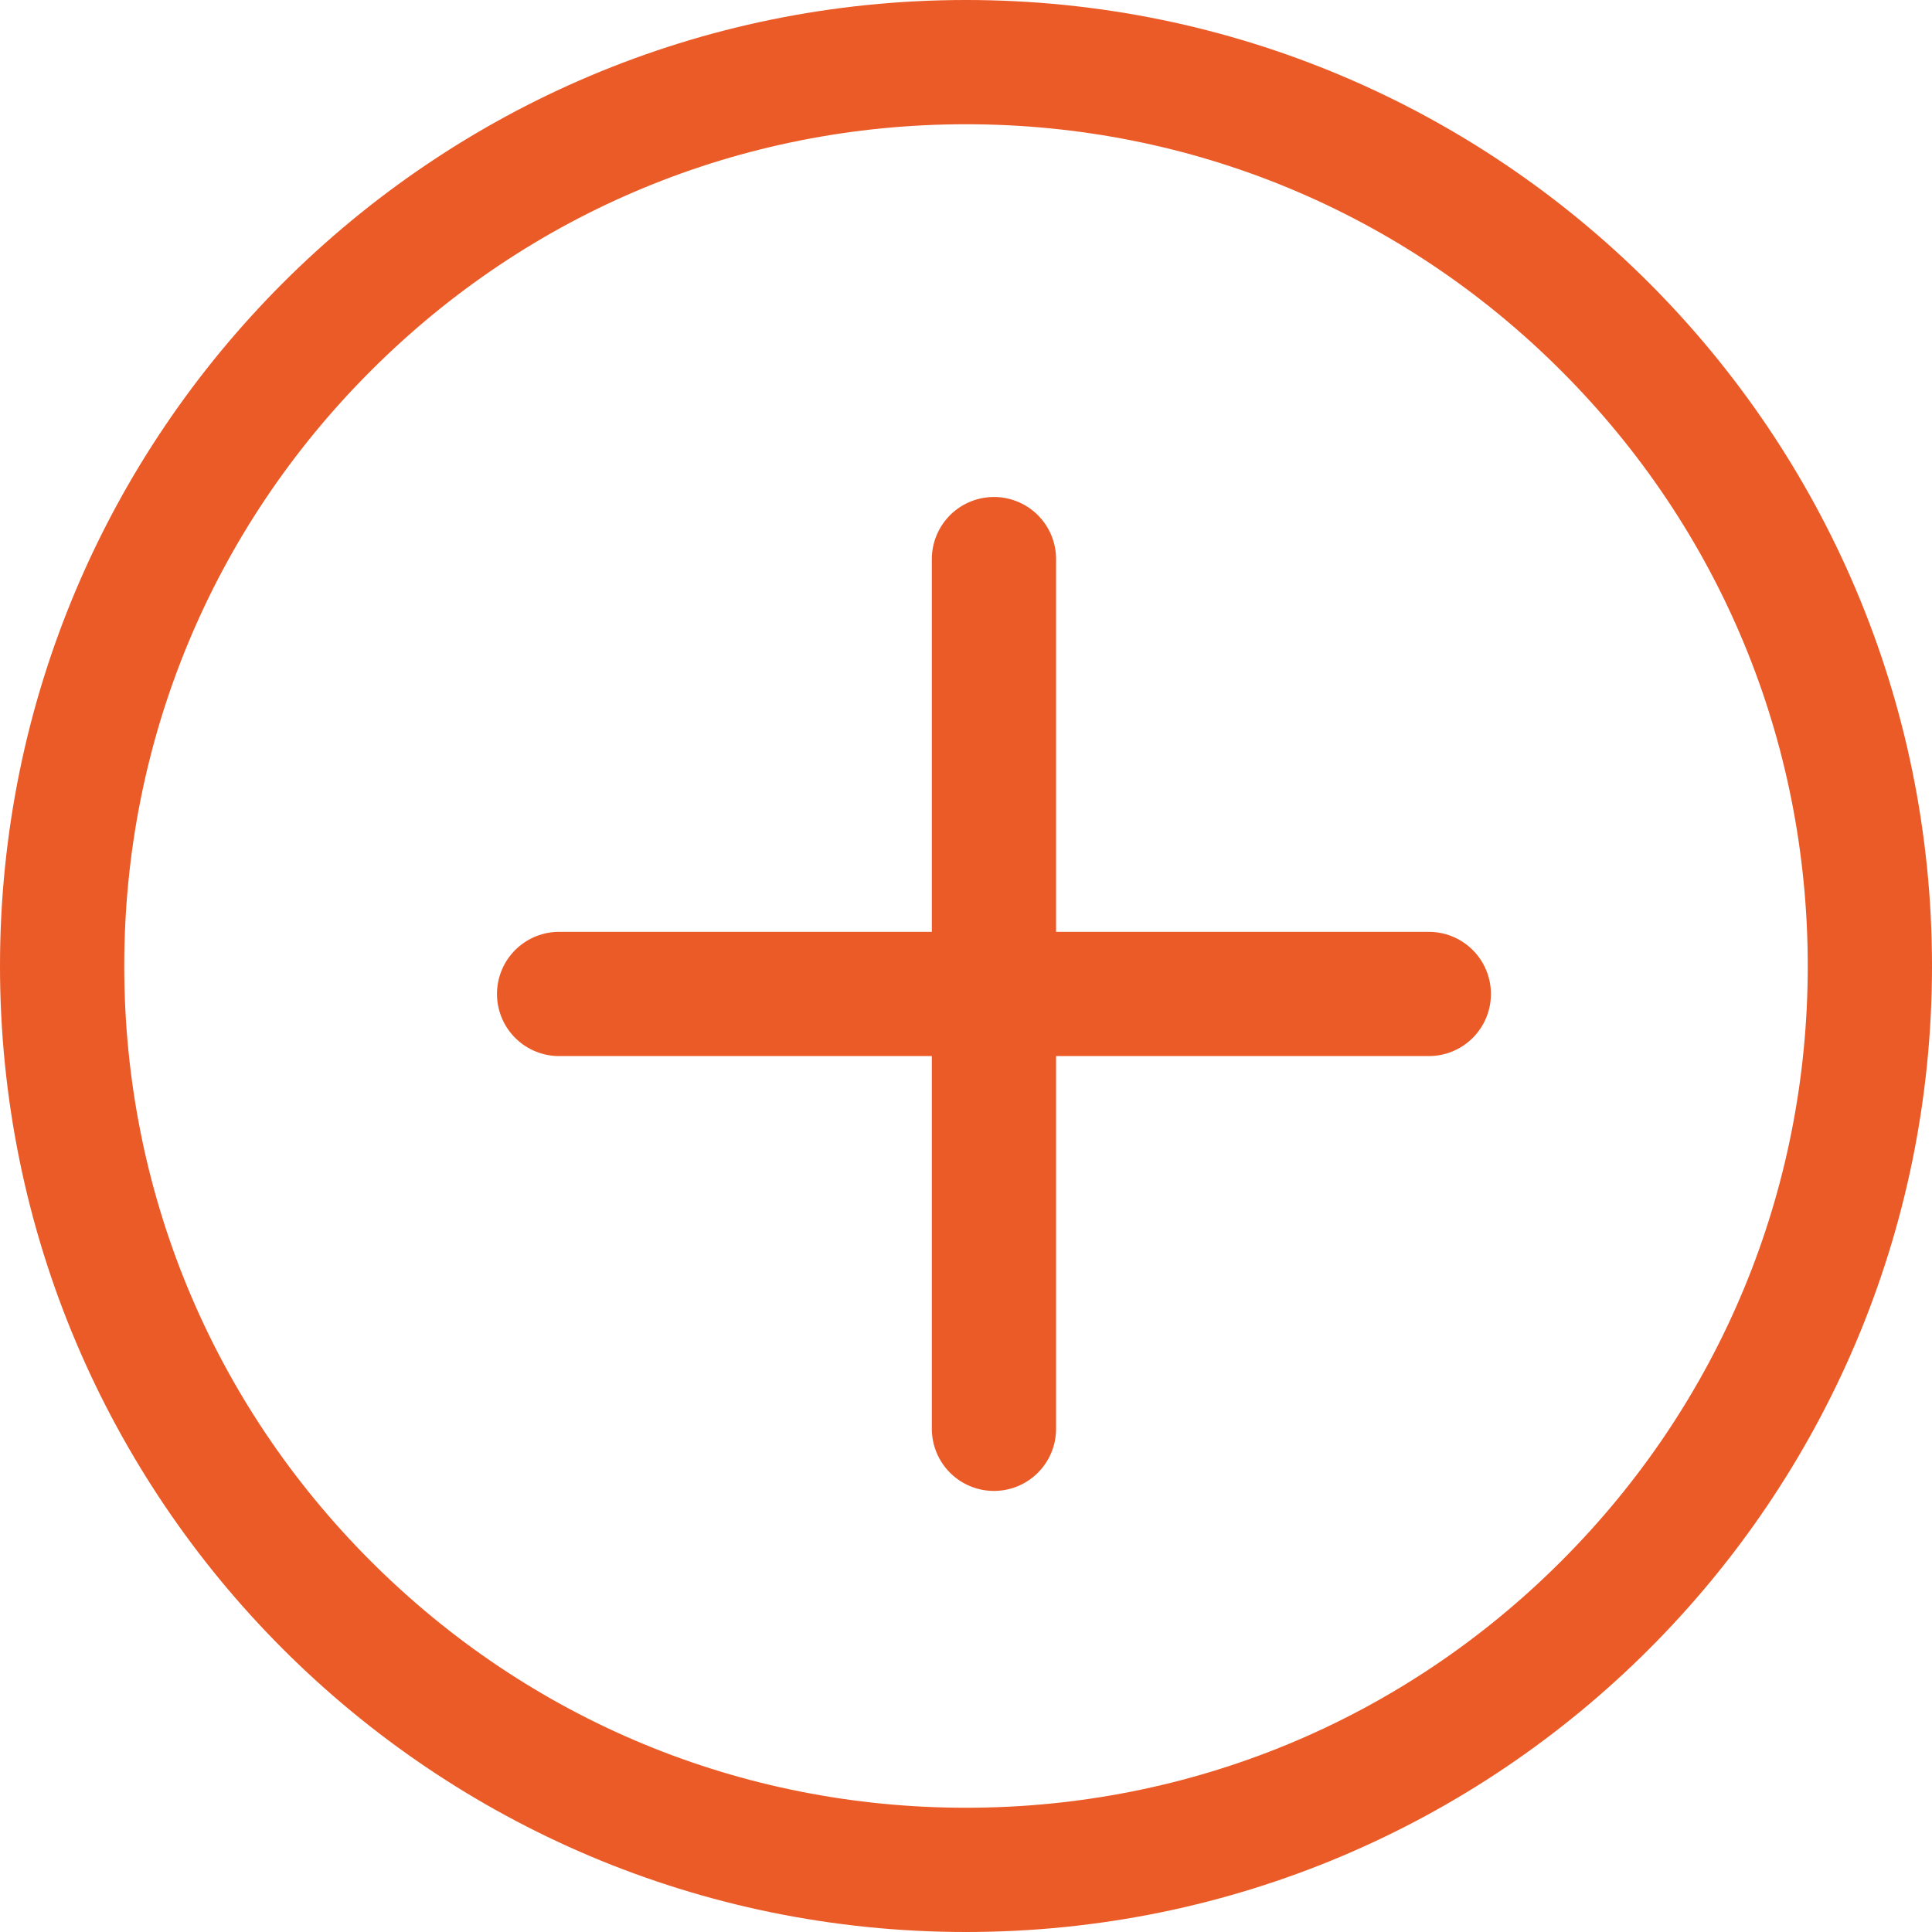
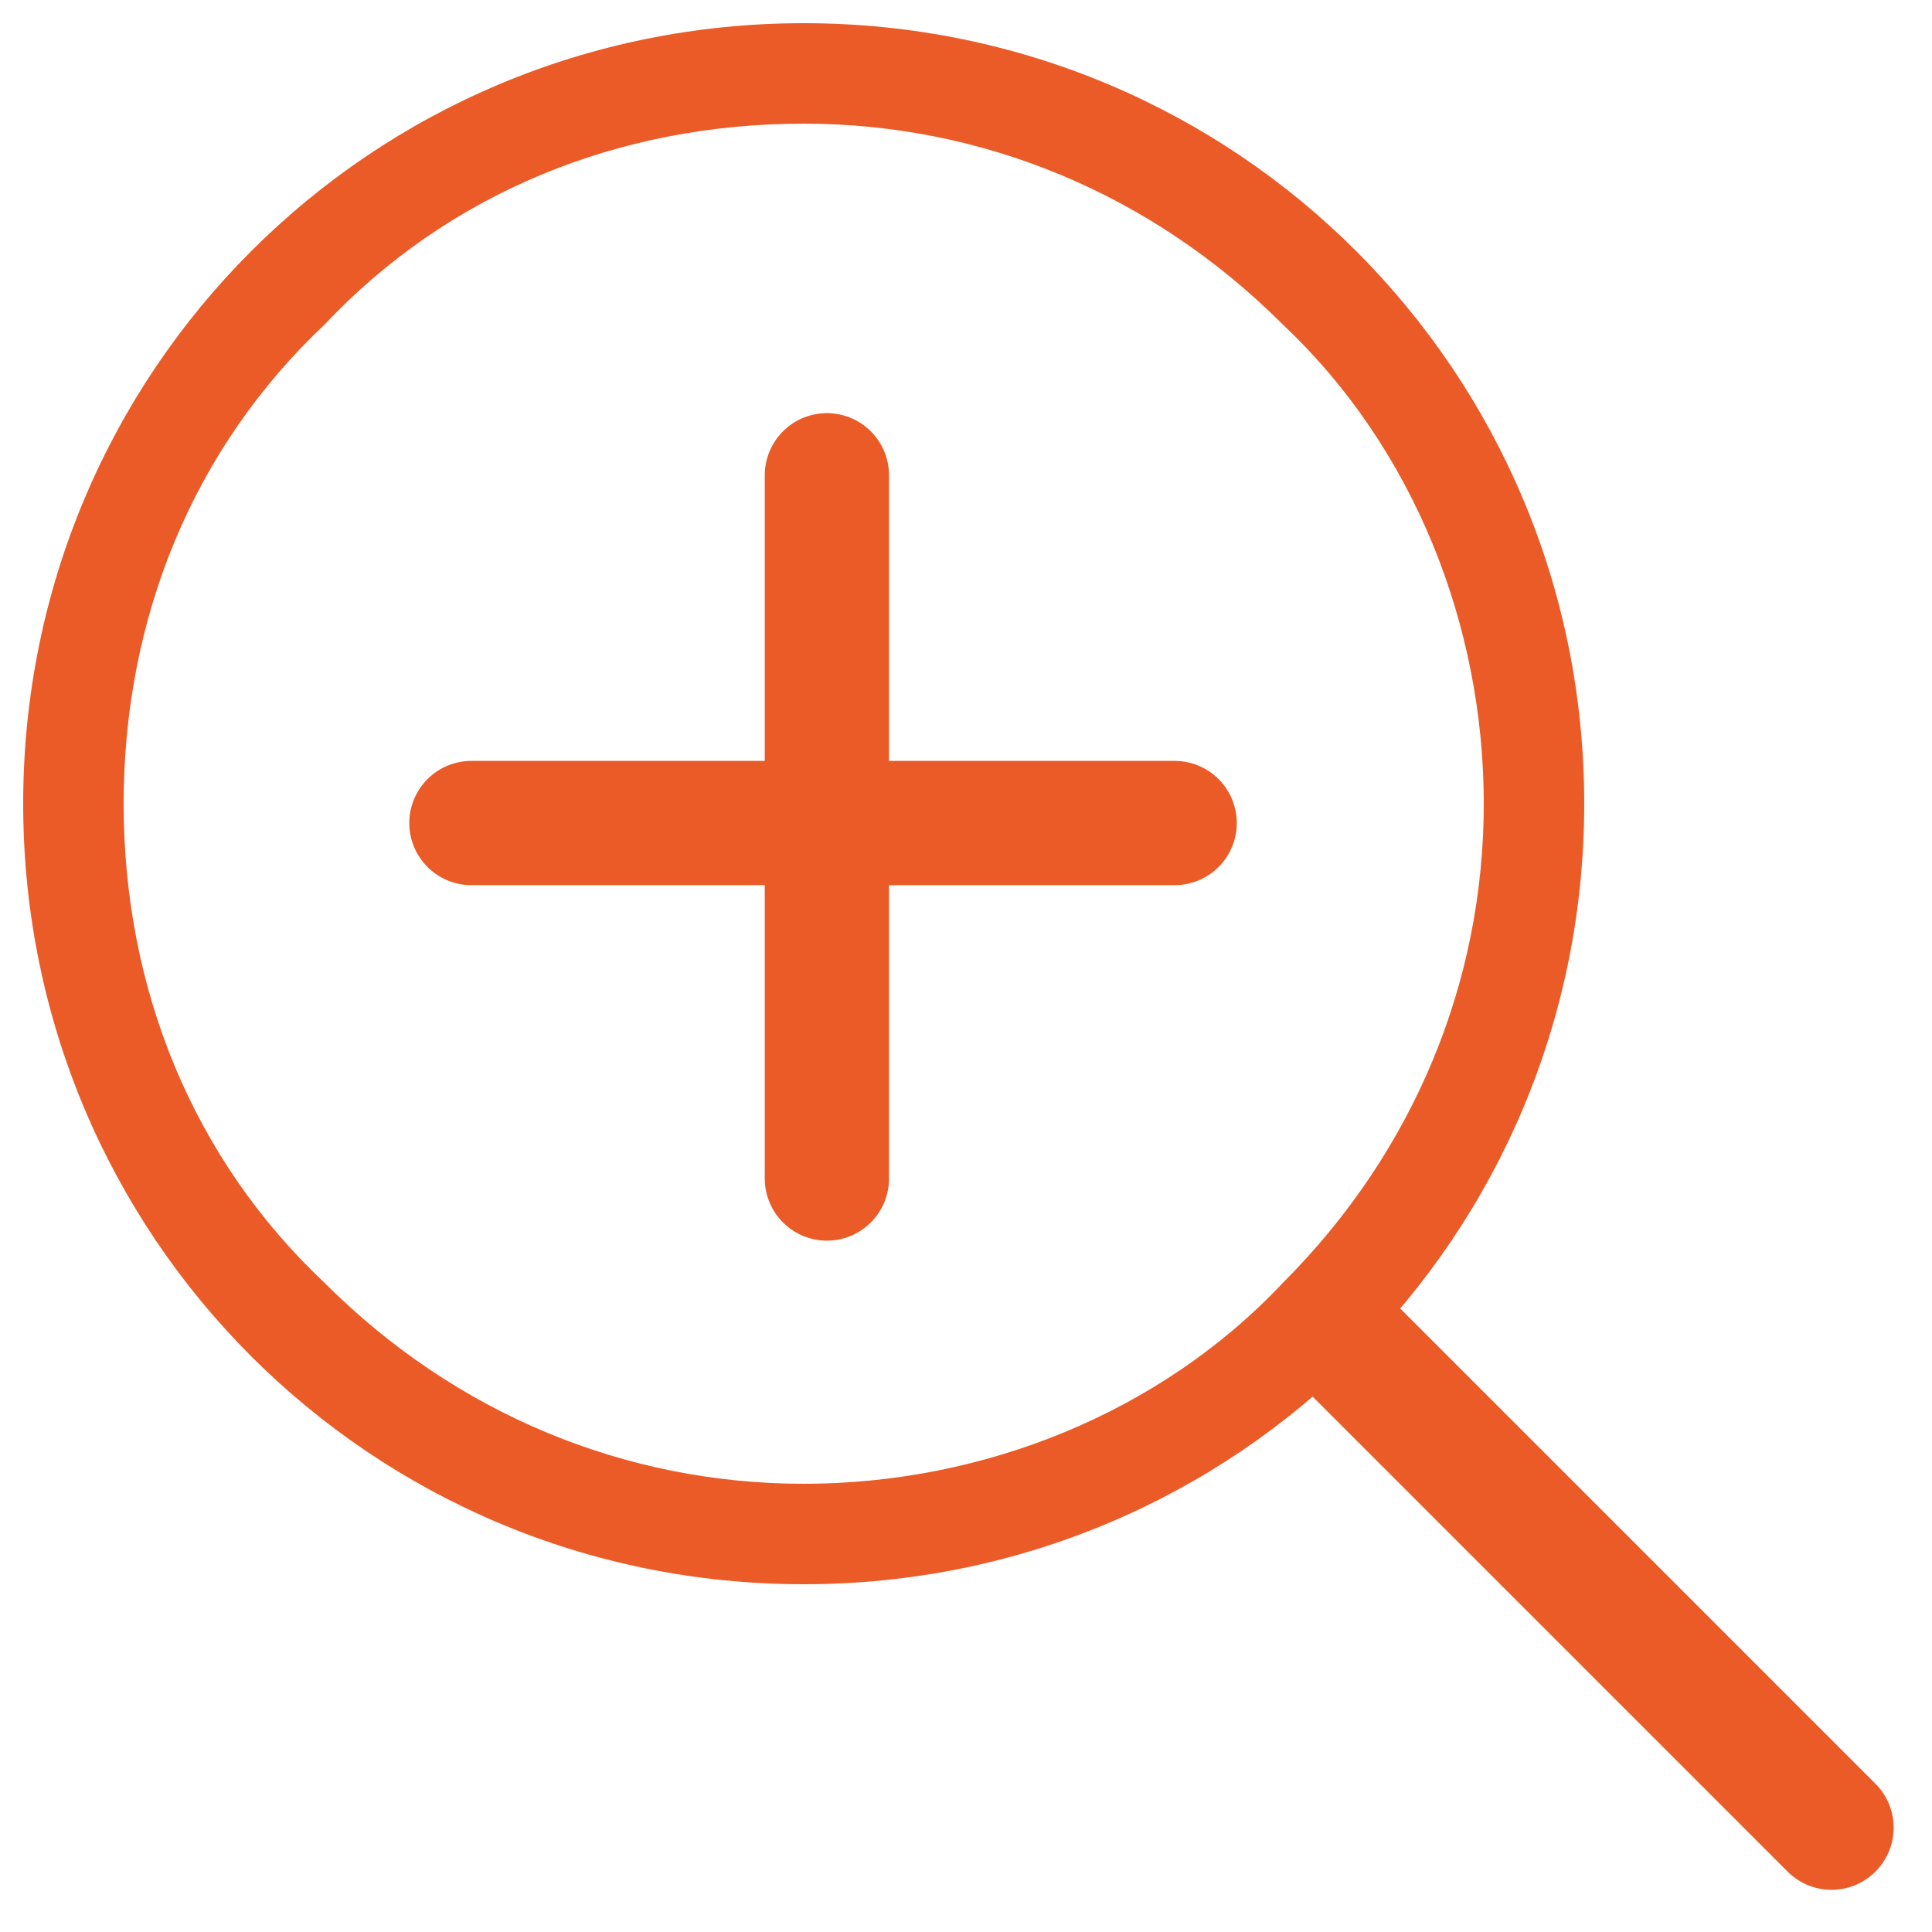
- <svg xmlns="http://www.w3.org/2000/svg" width="25" height="25" viewBox="0 0 31.1 31.1">
-   <defs>
-     <style>.a,.b{fill:none;}.b{stroke:#eb5b27;stroke-linecap:round;stroke-width:2px;}.c,.d{stroke:none;}.d{fill:#eb5b27;}</style>
-   </defs>
+ <svg xmlns="http://www.w3.org/2000/svg" enable-background="new 0 0 25 25" version="1.1" viewBox="0 0 25 25" xml:space="preserve">
+   <style type="text/css">
+ 	.st0{fill:none;}
+ 	.st1{fill:#EB5B27;}
+ 	.st2{fill:none;stroke:#EB5B27;stroke-width:1.608;stroke-linecap:round;stroke-miterlimit:3.215;}
+ </style>
  <g transform="translate(-37 -615.45)">
-     <g class="a" transform="translate(37 615.45)">
-       <path class="c" d="M15.55,0A15.55,15.55,0,1,1,0,15.55,15.55,15.55,0,0,1,15.55,0Z" />
-       <path class="d" d="M 15.55 2 C 11.931 2 8.528 3.409 5.969 5.969 C 3.409 8.528 2 11.931 2 15.55 C 2 19.169 3.409 22.572 5.969 25.131 C 8.528 27.691 11.931 29.1 15.55 29.1 C 19.169 29.1 22.572 27.691 25.131 25.131 C 27.691 22.572 29.1 19.169 29.1 15.55 C 29.1 11.931 27.691 8.528 25.131 5.969 C 22.572 3.409 19.169 2 15.55 2 M 15.55 3.814697265625e-06 C 24.138 3.814697265625e-06 31.1 6.962 31.1 15.55 C 31.1 24.138 24.138 31.1 15.55 31.1 C 6.962 31.1 3.814697265625e-06 24.138 3.814697265625e-06 15.55 C 3.814697265625e-06 6.962 6.962 3.814697265625e-06 15.55 3.814697265625e-06 Z" />
+     <g transform="translate(37 615.45)">
+       <path class="st0" d="m10.4 0.3c5.6 0 10.1 4.5 10.1 10.1s-4.5 10.1-10.1 10.1-10.1-4.5-10.1-10.1 4.5-10.1 10.1-10.1z" />
+       <path class="st1" d="m10.4 1.6c-2.4 0-4.6 0.9-6.2 2.6-1.7 1.6-2.6 3.8-2.6 6.2s0.9 4.6 2.6 6.2c1.7 1.7 3.9 2.6 6.2 2.6s4.6-0.9 6.2-2.6c1.7-1.7 2.6-3.9 2.6-6.2s-0.9-4.6-2.6-6.2c-1.7-1.7-3.9-2.6-6.2-2.6m0-1.3c5.6 0 10.1 4.5 10.1 10.1s-4.5 10.1-10.1 10.1-10.1-4.5-10.1-10.1 4.5-10.1 10.1-10.1z" />
    </g>
-     <line class="b" x2="14" transform="translate(46 631.45)" />
-     <line class="b" y2="14" transform="translate(53 624.45)" />
+     <line class="st2" x1="43.1" x2="52.2" y1="626.1" y2="626.1" />
+     <line class="st2" x1="47.7" x2="47.7" y1="621.6" y2="630.7" />
+     <line class="st2" x1="54.3" x2="60.7" y1="632.7" y2="639.1" />
  </g>
</svg>
